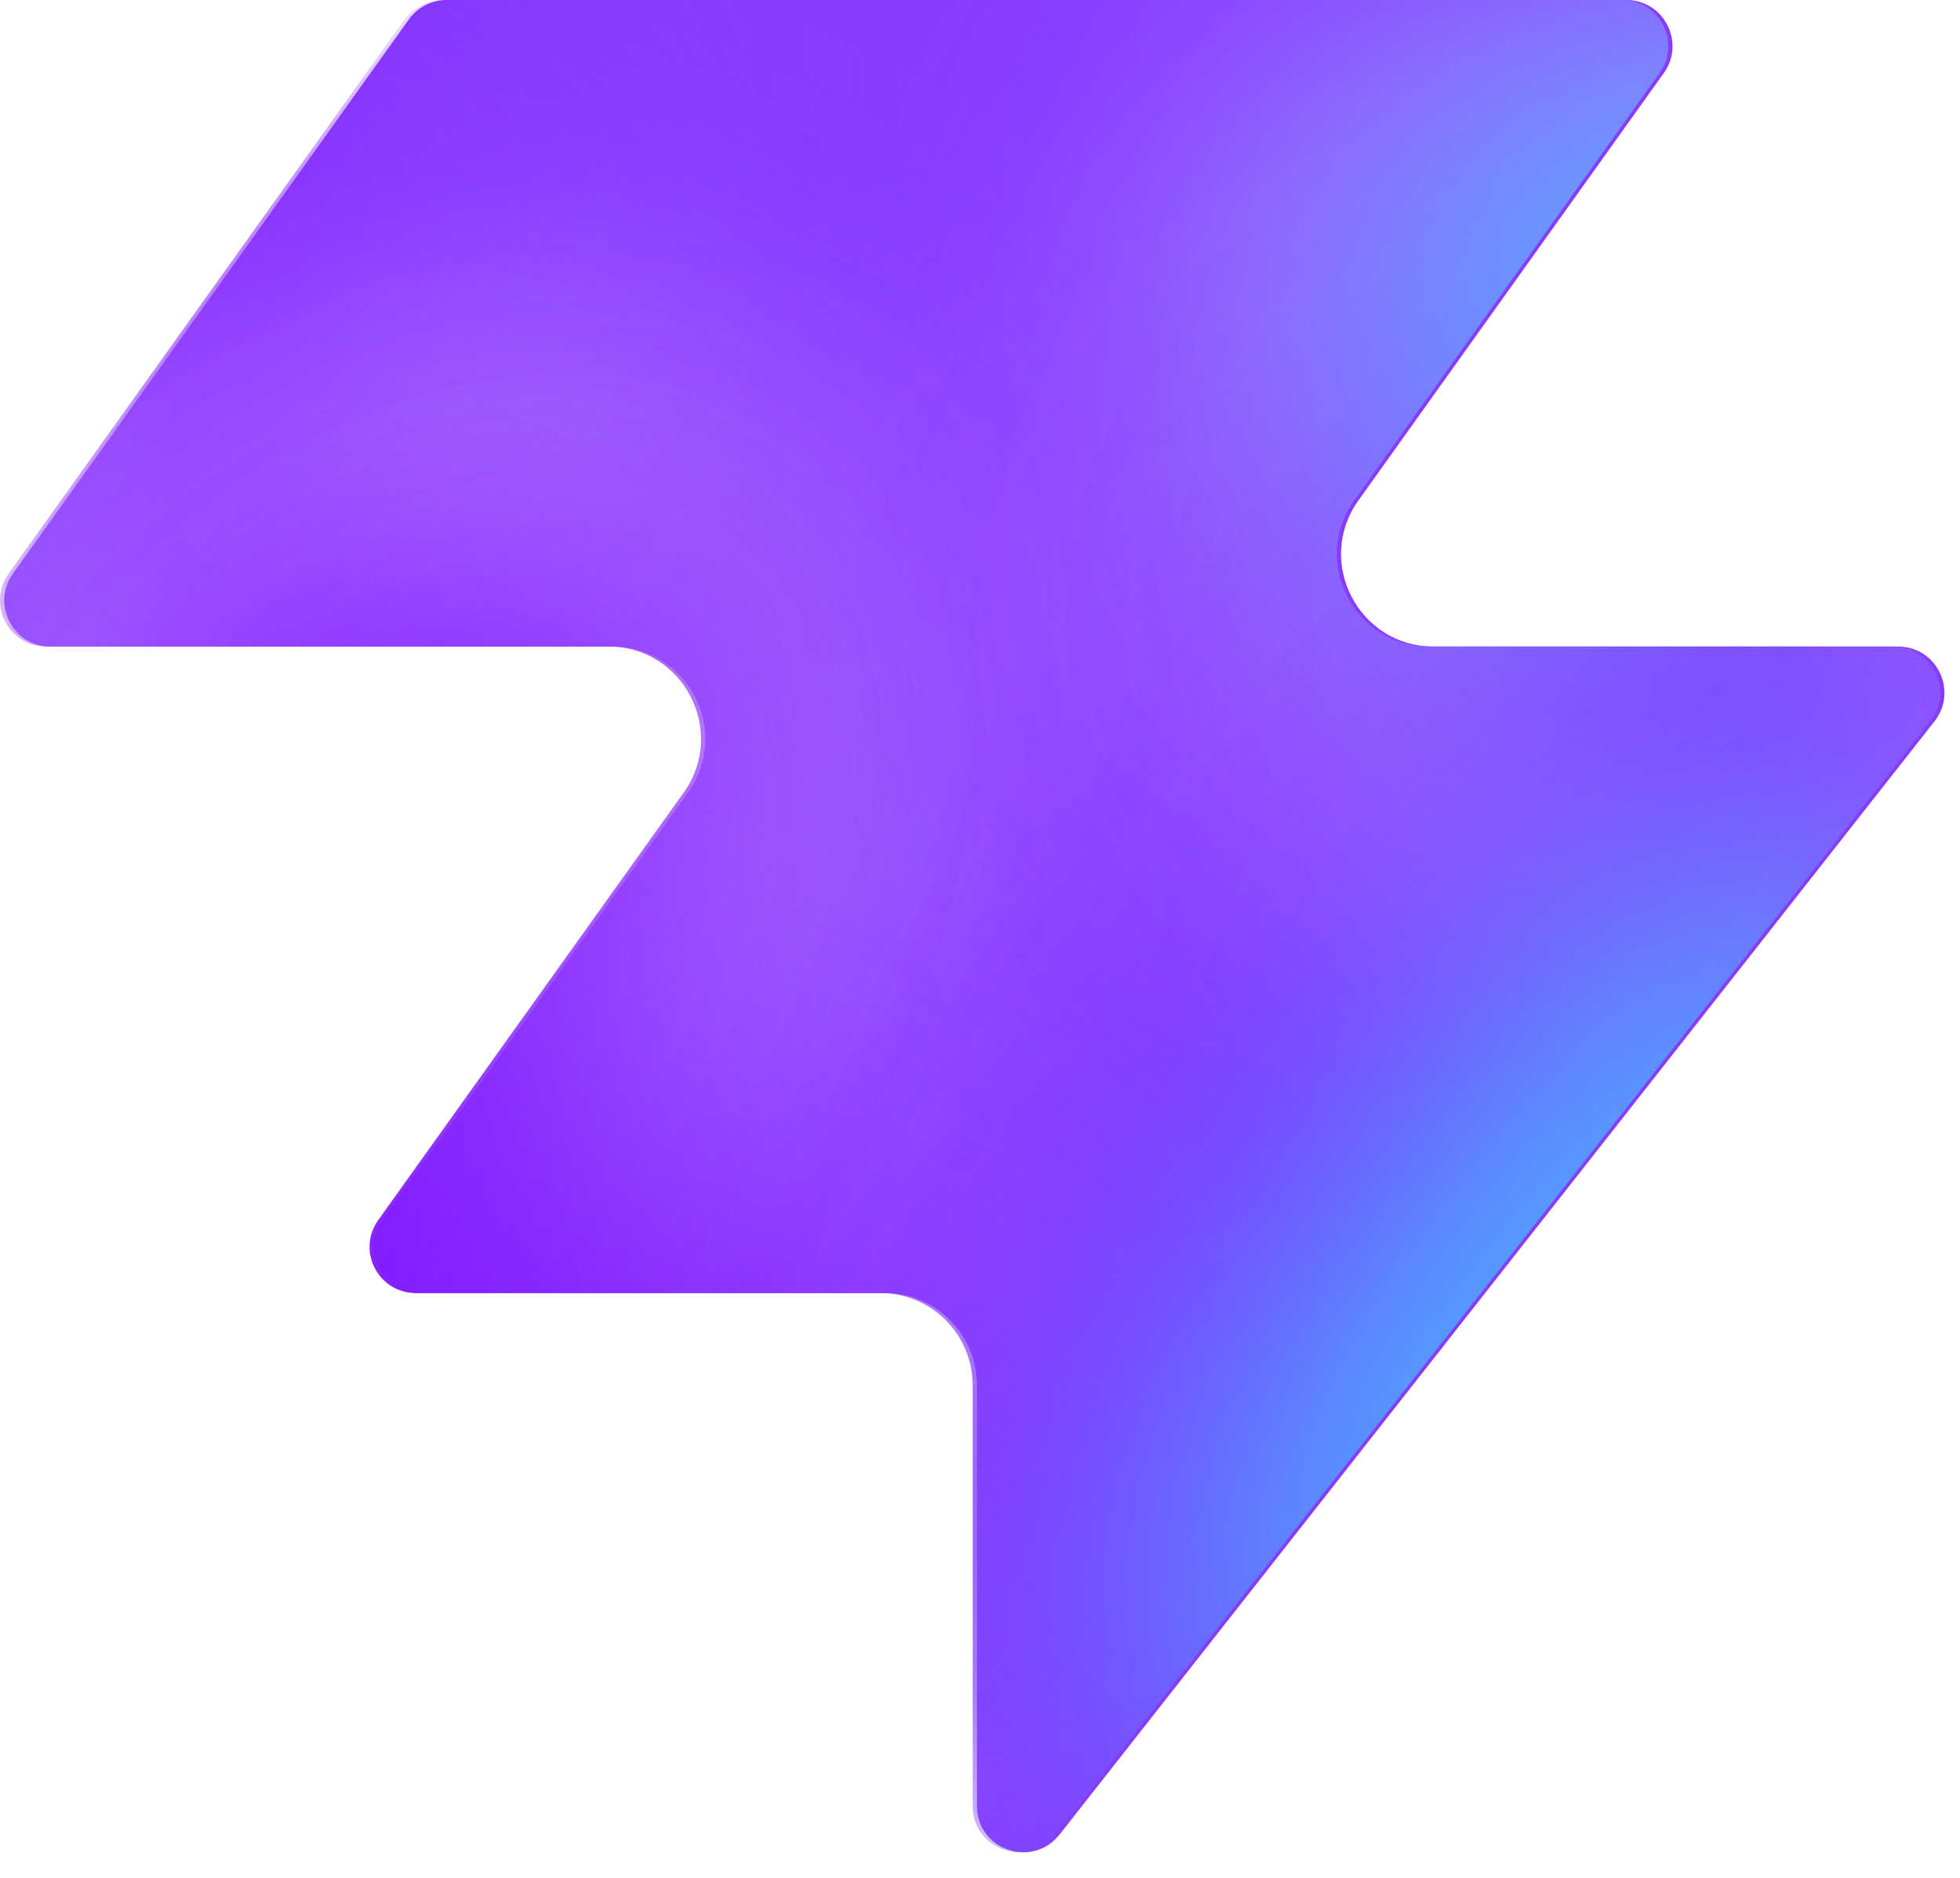
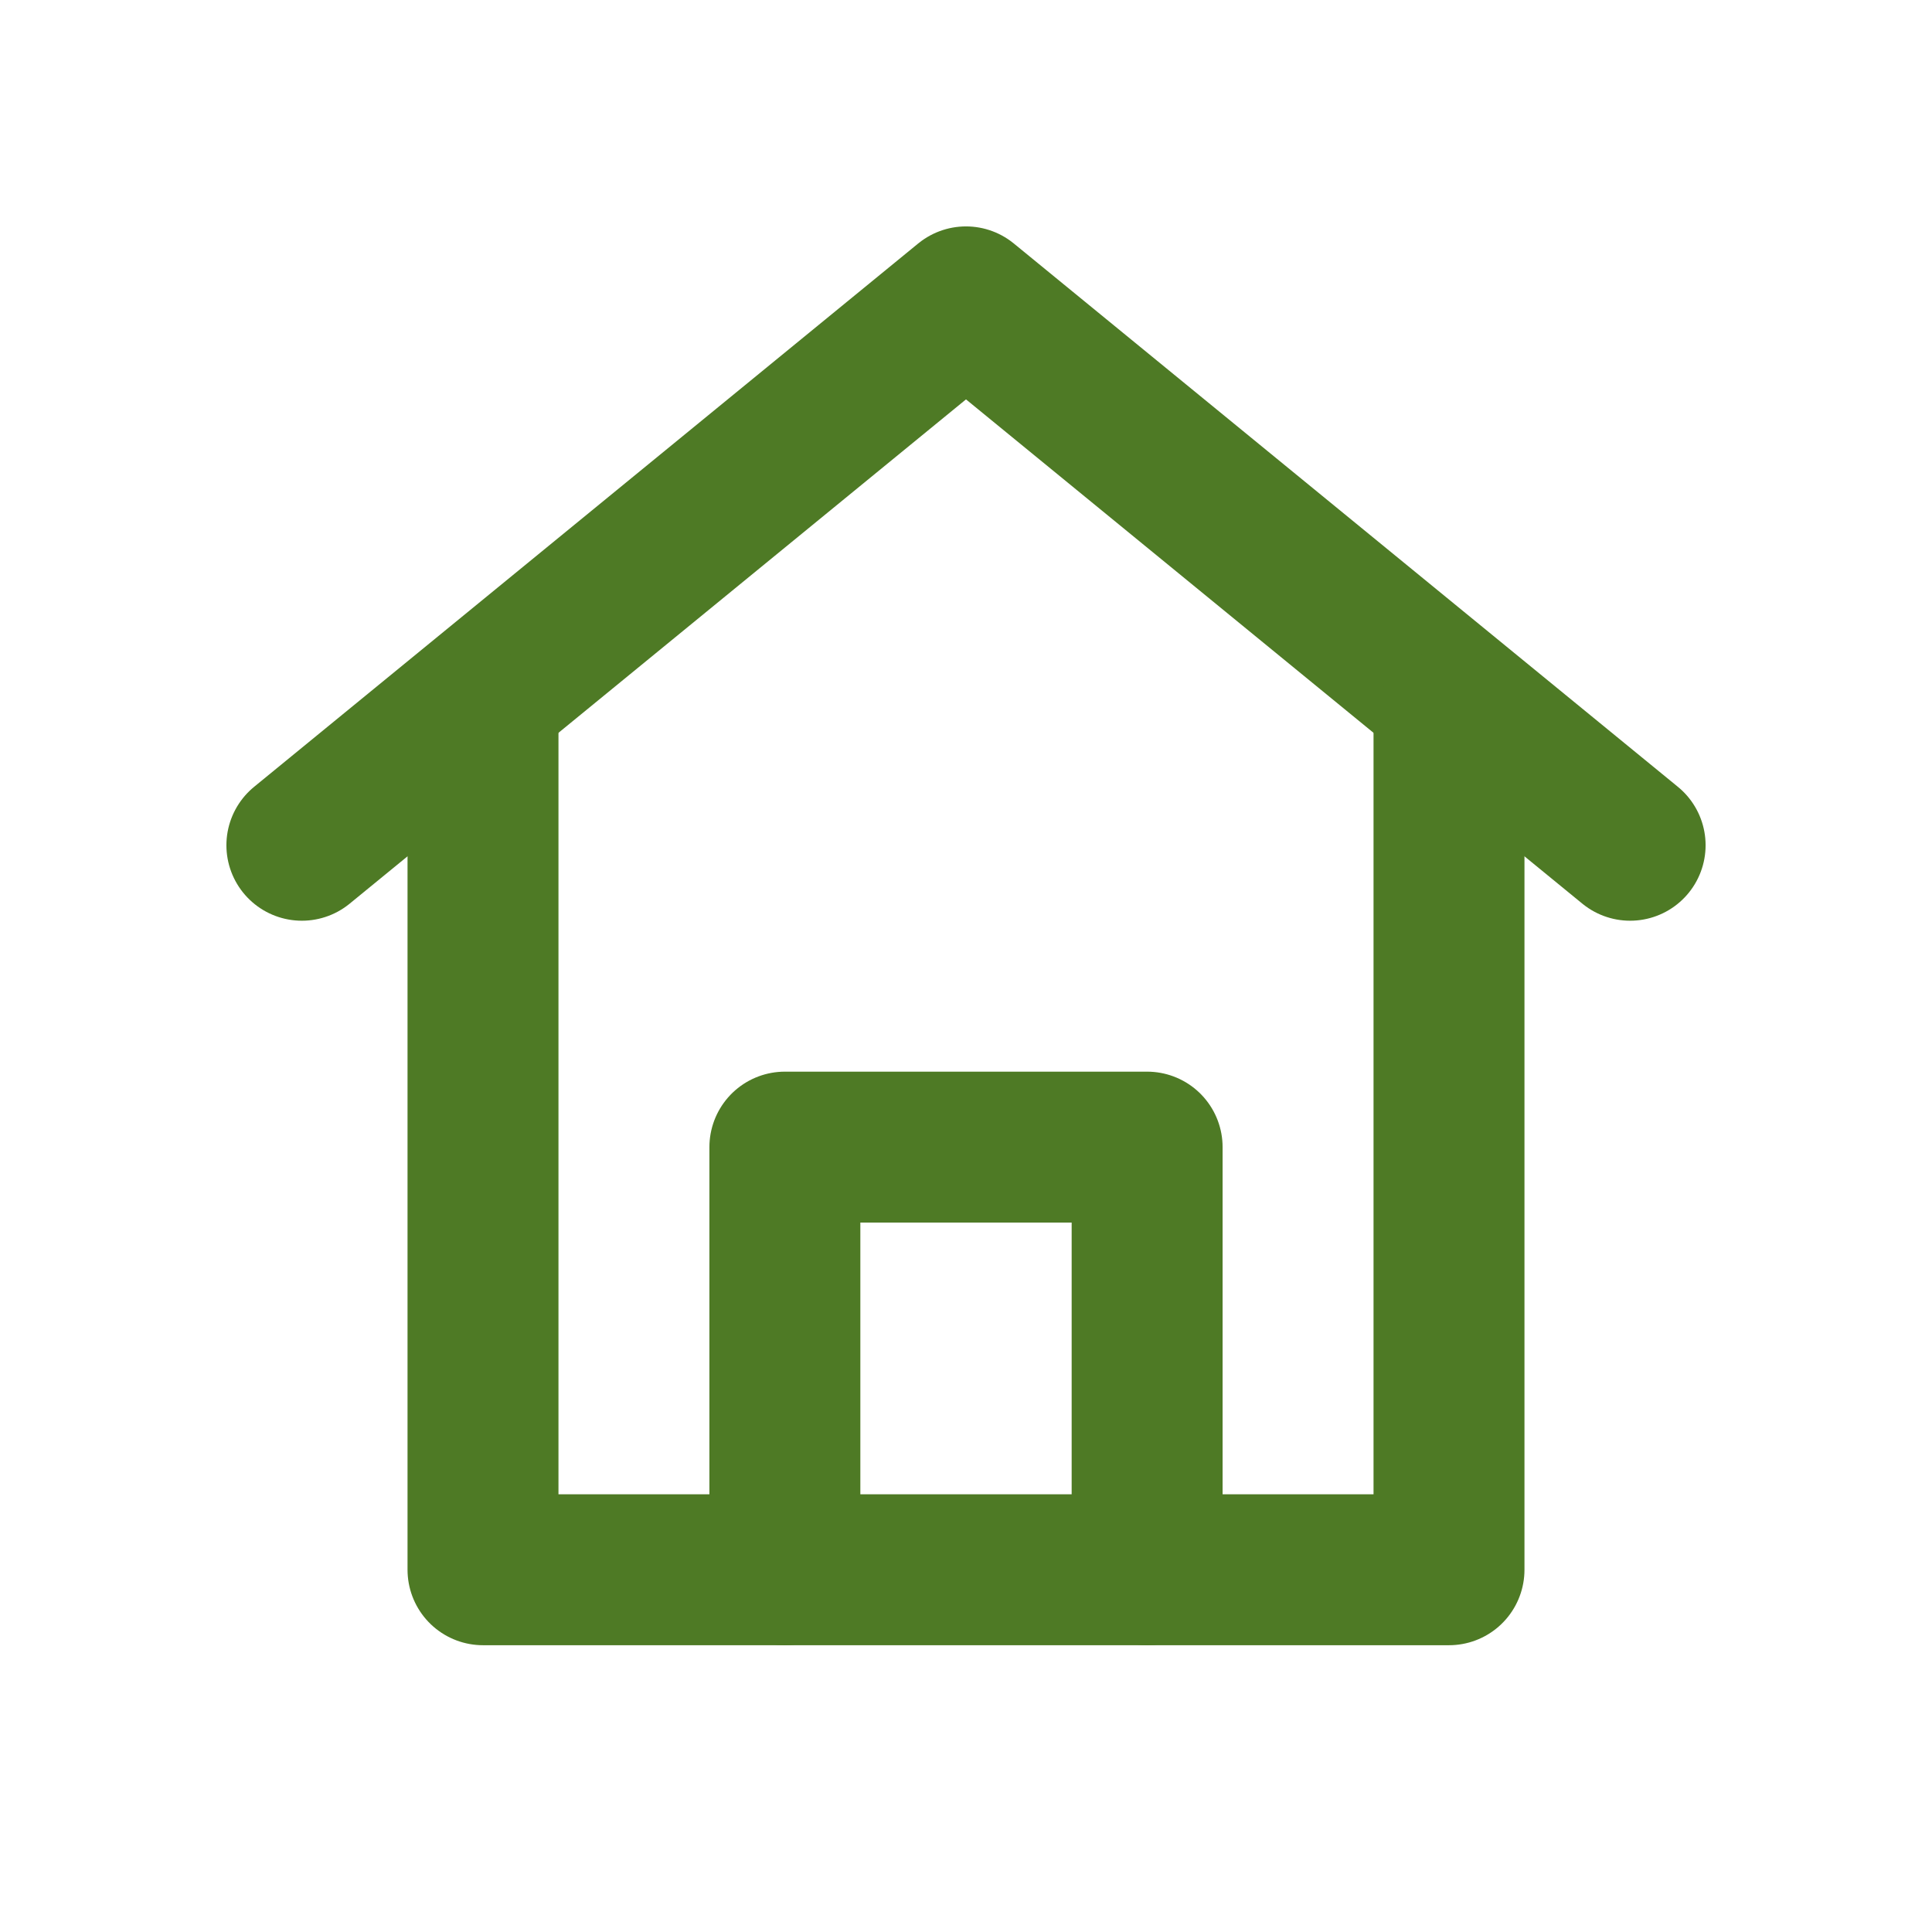
- <svg xmlns="http://www.w3.org/2000/svg" width="48" height="46" fill="none" viewBox="0 0 48 46">
-   <path fill="#863bff" d="M25.946 44.938c-.664.845-2.021.375-2.021-.698V33.937a2.26 2.26 0 0 0-2.262-2.262H10.287c-.92 0-1.456-1.04-.92-1.788l7.48-10.471c1.07-1.497 0-3.578-1.842-3.578H1.237c-.92 0-1.456-1.04-.92-1.788L10.013.474c.214-.297.556-.474.92-.474h28.894c.92 0 1.456 1.04.92 1.788l-7.48 10.471c-1.07 1.498 0 3.579 1.842 3.579h11.377c.943 0 1.473 1.088.89 1.83L25.947 44.94z" style="fill:#863bff;fill:color(display-p3 .525 .23 1);fill-opacity:1" />
-   <mask id="a" width="48" height="46" x="0" y="0" maskUnits="userSpaceOnUse" style="mask-type:alpha">
-     <path fill="#000" d="M25.842 44.938c-.664.844-2.021.375-2.021-.698V33.937a2.26 2.26 0 0 0-2.262-2.262H10.183c-.92 0-1.456-1.04-.92-1.788l7.48-10.471c1.07-1.498 0-3.579-1.842-3.579H1.133c-.92 0-1.456-1.04-.92-1.787L9.91.473c.214-.297.556-.474.92-.474h28.894c.92 0 1.456 1.04.92 1.788l-7.48 10.471c-1.07 1.498 0 3.578 1.842 3.578h11.377c.943 0 1.473 1.088.89 1.832L25.843 44.94z" style="fill:#000;fill-opacity:1" />
-   </mask>
-   <g mask="url(#a)">
-     <g filter="url(#b)">
-       <ellipse cx="5.508" cy="14.704" fill="#ede6ff" rx="5.508" ry="14.704" style="fill:#ede6ff;fill:color(display-p3 .927 .903 1);fill-opacity:1" transform="matrix(.00324 1 1 -.00324 -4.47 31.516)" />
-     </g>
-     <g filter="url(#c)">
-       <ellipse cx="10.399" cy="29.851" fill="#ede6ff" rx="10.399" ry="29.851" style="fill:#ede6ff;fill:color(display-p3 .927 .903 1);fill-opacity:1" transform="matrix(.00324 1 1 -.00324 -39.328 7.883)" />
-     </g>
-     <g filter="url(#d)">
-       <ellipse cx="5.508" cy="30.487" fill="#7e14ff" rx="5.508" ry="30.487" style="fill:#7e14ff;fill:color(display-p3 .492 .077 1);fill-opacity:1" transform="rotate(89.814 -25.913 -14.639)scale(1 -1)" />
-     </g>
-     <g filter="url(#e)">
-       <ellipse cx="5.508" cy="30.599" fill="#7e14ff" rx="5.508" ry="30.599" style="fill:#7e14ff;fill:color(display-p3 .492 .077 1);fill-opacity:1" transform="rotate(89.814 -32.644 -3.334)scale(1 -1)" />
-     </g>
-     <g filter="url(#f)">
-       <ellipse cx="5.508" cy="30.599" fill="#7e14ff" rx="5.508" ry="30.599" style="fill:#7e14ff;fill:color(display-p3 .492 .077 1);fill-opacity:1" transform="matrix(.00324 1 1 -.00324 -34.34 30.47)" />
-     </g>
-     <g filter="url(#g)">
-       <ellipse cx="14.072" cy="22.078" fill="#ede6ff" rx="14.072" ry="22.078" style="fill:#ede6ff;fill:color(display-p3 .927 .903 1);fill-opacity:1" transform="rotate(93.35 24.506 48.493)scale(-1 1)" />
-     </g>
-     <g filter="url(#h)">
-       <ellipse cx="3.47" cy="21.501" fill="#7e14ff" rx="3.47" ry="21.501" style="fill:#7e14ff;fill:color(display-p3 .492 .077 1);fill-opacity:1" transform="rotate(89.009 28.708 47.59)scale(-1 1)" />
-     </g>
-     <g filter="url(#i)">
-       <ellipse cx="3.47" cy="21.501" fill="#7e14ff" rx="3.47" ry="21.501" style="fill:#7e14ff;fill:color(display-p3 .492 .077 1);fill-opacity:1" transform="rotate(89.009 28.708 47.59)scale(-1 1)" />
-     </g>
-     <g filter="url(#j)">
-       <ellipse cx=".387" cy="8.972" fill="#7e14ff" rx="4.407" ry="29.108" style="fill:#7e14ff;fill:color(display-p3 .492 .077 1);fill-opacity:1" transform="rotate(39.51 .387 8.972)" />
-     </g>
-     <g filter="url(#k)">
-       <ellipse cx="47.523" cy="-6.092" fill="#7e14ff" rx="4.407" ry="29.108" style="fill:#7e14ff;fill:color(display-p3 .492 .077 1);fill-opacity:1" transform="rotate(37.892 47.523 -6.092)" />
-     </g>
-     <g filter="url(#l)">
-       <ellipse cx="41.412" cy="6.333" fill="#47bfff" rx="5.971" ry="9.665" style="fill:#47bfff;fill:color(display-p3 .28 .748 1);fill-opacity:1" transform="rotate(37.892 41.412 6.333)" />
-     </g>
-     <g filter="url(#m)">
-       <ellipse cx="-1.879" cy="38.332" fill="#7e14ff" rx="4.407" ry="29.108" style="fill:#7e14ff;fill:color(display-p3 .492 .077 1);fill-opacity:1" transform="rotate(37.892 -1.88 38.332)" />
-     </g>
-     <g filter="url(#n)">
-       <ellipse cx="-1.879" cy="38.332" fill="#7e14ff" rx="4.407" ry="29.108" style="fill:#7e14ff;fill:color(display-p3 .492 .077 1);fill-opacity:1" transform="rotate(37.892 -1.88 38.332)" />
-     </g>
-     <g filter="url(#o)">
-       <ellipse cx="35.651" cy="29.907" fill="#7e14ff" rx="4.407" ry="29.108" style="fill:#7e14ff;fill:color(display-p3 .492 .077 1);fill-opacity:1" transform="rotate(37.892 35.651 29.907)" />
-     </g>
-     <g filter="url(#p)">
-       <ellipse cx="38.418" cy="32.4" fill="#47bfff" rx="5.971" ry="15.297" style="fill:#47bfff;fill:color(display-p3 .28 .748 1);fill-opacity:1" transform="rotate(37.892 38.418 32.4)" />
-     </g>
-   </g>
-   <defs>
-     <filter id="b" width="60.045" height="41.654" x="-19.77" y="16.149" color-interpolation-filters="sRGB" filterUnits="userSpaceOnUse">
-       <feFlood flood-opacity="0" result="BackgroundImageFix" />
-       <feBlend in="SourceGraphic" in2="BackgroundImageFix" result="shape" />
-       <feGaussianBlur result="effect1_foregroundBlur_2002_17158" stdDeviation="7.659" />
-     </filter>
-     <filter id="c" width="90.34" height="51.437" x="-54.613" y="-7.533" color-interpolation-filters="sRGB" filterUnits="userSpaceOnUse">
-       <feFlood flood-opacity="0" result="BackgroundImageFix" />
-       <feBlend in="SourceGraphic" in2="BackgroundImageFix" result="shape" />
-       <feGaussianBlur result="effect1_foregroundBlur_2002_17158" stdDeviation="7.659" />
-     </filter>
-     <filter id="d" width="79.355" height="29.4" x="-49.64" y="2.03" color-interpolation-filters="sRGB" filterUnits="userSpaceOnUse">
-       <feFlood flood-opacity="0" result="BackgroundImageFix" />
-       <feBlend in="SourceGraphic" in2="BackgroundImageFix" result="shape" />
-       <feGaussianBlur result="effect1_foregroundBlur_2002_17158" stdDeviation="4.596" />
-     </filter>
-     <filter id="e" width="79.579" height="29.4" x="-45.045" y="20.029" color-interpolation-filters="sRGB" filterUnits="userSpaceOnUse">
-       <feFlood flood-opacity="0" result="BackgroundImageFix" />
-       <feBlend in="SourceGraphic" in2="BackgroundImageFix" result="shape" />
-       <feGaussianBlur result="effect1_foregroundBlur_2002_17158" stdDeviation="4.596" />
-     </filter>
-     <filter id="f" width="79.579" height="29.4" x="-43.513" y="21.178" color-interpolation-filters="sRGB" filterUnits="userSpaceOnUse">
-       <feFlood flood-opacity="0" result="BackgroundImageFix" />
-       <feBlend in="SourceGraphic" in2="BackgroundImageFix" result="shape" />
-       <feGaussianBlur result="effect1_foregroundBlur_2002_17158" stdDeviation="4.596" />
-     </filter>
-     <filter id="g" width="74.749" height="58.852" x="15.756" y="-17.901" color-interpolation-filters="sRGB" filterUnits="userSpaceOnUse">
-       <feFlood flood-opacity="0" result="BackgroundImageFix" />
-       <feBlend in="SourceGraphic" in2="BackgroundImageFix" result="shape" />
-       <feGaussianBlur result="effect1_foregroundBlur_2002_17158" stdDeviation="7.659" />
-     </filter>
-     <filter id="h" width="61.377" height="25.362" x="23.548" y="2.284" color-interpolation-filters="sRGB" filterUnits="userSpaceOnUse">
-       <feFlood flood-opacity="0" result="BackgroundImageFix" />
-       <feBlend in="SourceGraphic" in2="BackgroundImageFix" result="shape" />
-       <feGaussianBlur result="effect1_foregroundBlur_2002_17158" stdDeviation="4.596" />
-     </filter>
-     <filter id="i" width="61.377" height="25.362" x="23.548" y="2.284" color-interpolation-filters="sRGB" filterUnits="userSpaceOnUse">
-       <feFlood flood-opacity="0" result="BackgroundImageFix" />
-       <feBlend in="SourceGraphic" in2="BackgroundImageFix" result="shape" />
-       <feGaussianBlur result="effect1_foregroundBlur_2002_17158" stdDeviation="4.596" />
-     </filter>
-     <filter id="j" width="56.045" height="63.649" x="-27.636" y="-22.853" color-interpolation-filters="sRGB" filterUnits="userSpaceOnUse">
-       <feFlood flood-opacity="0" result="BackgroundImageFix" />
-       <feBlend in="SourceGraphic" in2="BackgroundImageFix" result="shape" />
-       <feGaussianBlur result="effect1_foregroundBlur_2002_17158" stdDeviation="4.596" />
-     </filter>
-     <filter id="k" width="54.814" height="64.646" x="20.116" y="-38.415" color-interpolation-filters="sRGB" filterUnits="userSpaceOnUse">
-       <feFlood flood-opacity="0" result="BackgroundImageFix" />
-       <feBlend in="SourceGraphic" in2="BackgroundImageFix" result="shape" />
-       <feGaussianBlur result="effect1_foregroundBlur_2002_17158" stdDeviation="4.596" />
-     </filter>
-     <filter id="l" width="33.541" height="35.313" x="24.641" y="-11.323" color-interpolation-filters="sRGB" filterUnits="userSpaceOnUse">
-       <feFlood flood-opacity="0" result="BackgroundImageFix" />
-       <feBlend in="SourceGraphic" in2="BackgroundImageFix" result="shape" />
-       <feGaussianBlur result="effect1_foregroundBlur_2002_17158" stdDeviation="4.596" />
-     </filter>
-     <filter id="m" width="54.814" height="64.646" x="-29.286" y="6.009" color-interpolation-filters="sRGB" filterUnits="userSpaceOnUse">
-       <feFlood flood-opacity="0" result="BackgroundImageFix" />
-       <feBlend in="SourceGraphic" in2="BackgroundImageFix" result="shape" />
-       <feGaussianBlur result="effect1_foregroundBlur_2002_17158" stdDeviation="4.596" />
-     </filter>
-     <filter id="n" width="54.814" height="64.646" x="-29.286" y="6.009" color-interpolation-filters="sRGB" filterUnits="userSpaceOnUse">
-       <feFlood flood-opacity="0" result="BackgroundImageFix" />
-       <feBlend in="SourceGraphic" in2="BackgroundImageFix" result="shape" />
-       <feGaussianBlur result="effect1_foregroundBlur_2002_17158" stdDeviation="4.596" />
-     </filter>
-     <filter id="o" width="54.814" height="64.646" x="8.244" y="-2.416" color-interpolation-filters="sRGB" filterUnits="userSpaceOnUse">
-       <feFlood flood-opacity="0" result="BackgroundImageFix" />
-       <feBlend in="SourceGraphic" in2="BackgroundImageFix" result="shape" />
-       <feGaussianBlur result="effect1_foregroundBlur_2002_17158" stdDeviation="4.596" />
-     </filter>
-     <filter id="p" width="39.409" height="43.623" x="18.713" y="10.588" color-interpolation-filters="sRGB" filterUnits="userSpaceOnUse">
-       <feFlood flood-opacity="0" result="BackgroundImageFix" />
-       <feBlend in="SourceGraphic" in2="BackgroundImageFix" result="shape" />
-       <feGaussianBlur result="effect1_foregroundBlur_2002_17158" stdDeviation="4.596" />
-     </filter>
-   </defs>
+ <svg xmlns="http://www.w3.org/2000/svg" viewBox="0 0 32 32" fill="none" stroke="#4E7A25" stroke-width="2.5" stroke-linecap="round" stroke-linejoin="round">
+   <path d="M5 14 16 5l11 9" />
+   <path d="M8 12v14h16V12" />
+   <path d="M13 26v-7h6v7" />
</svg>
